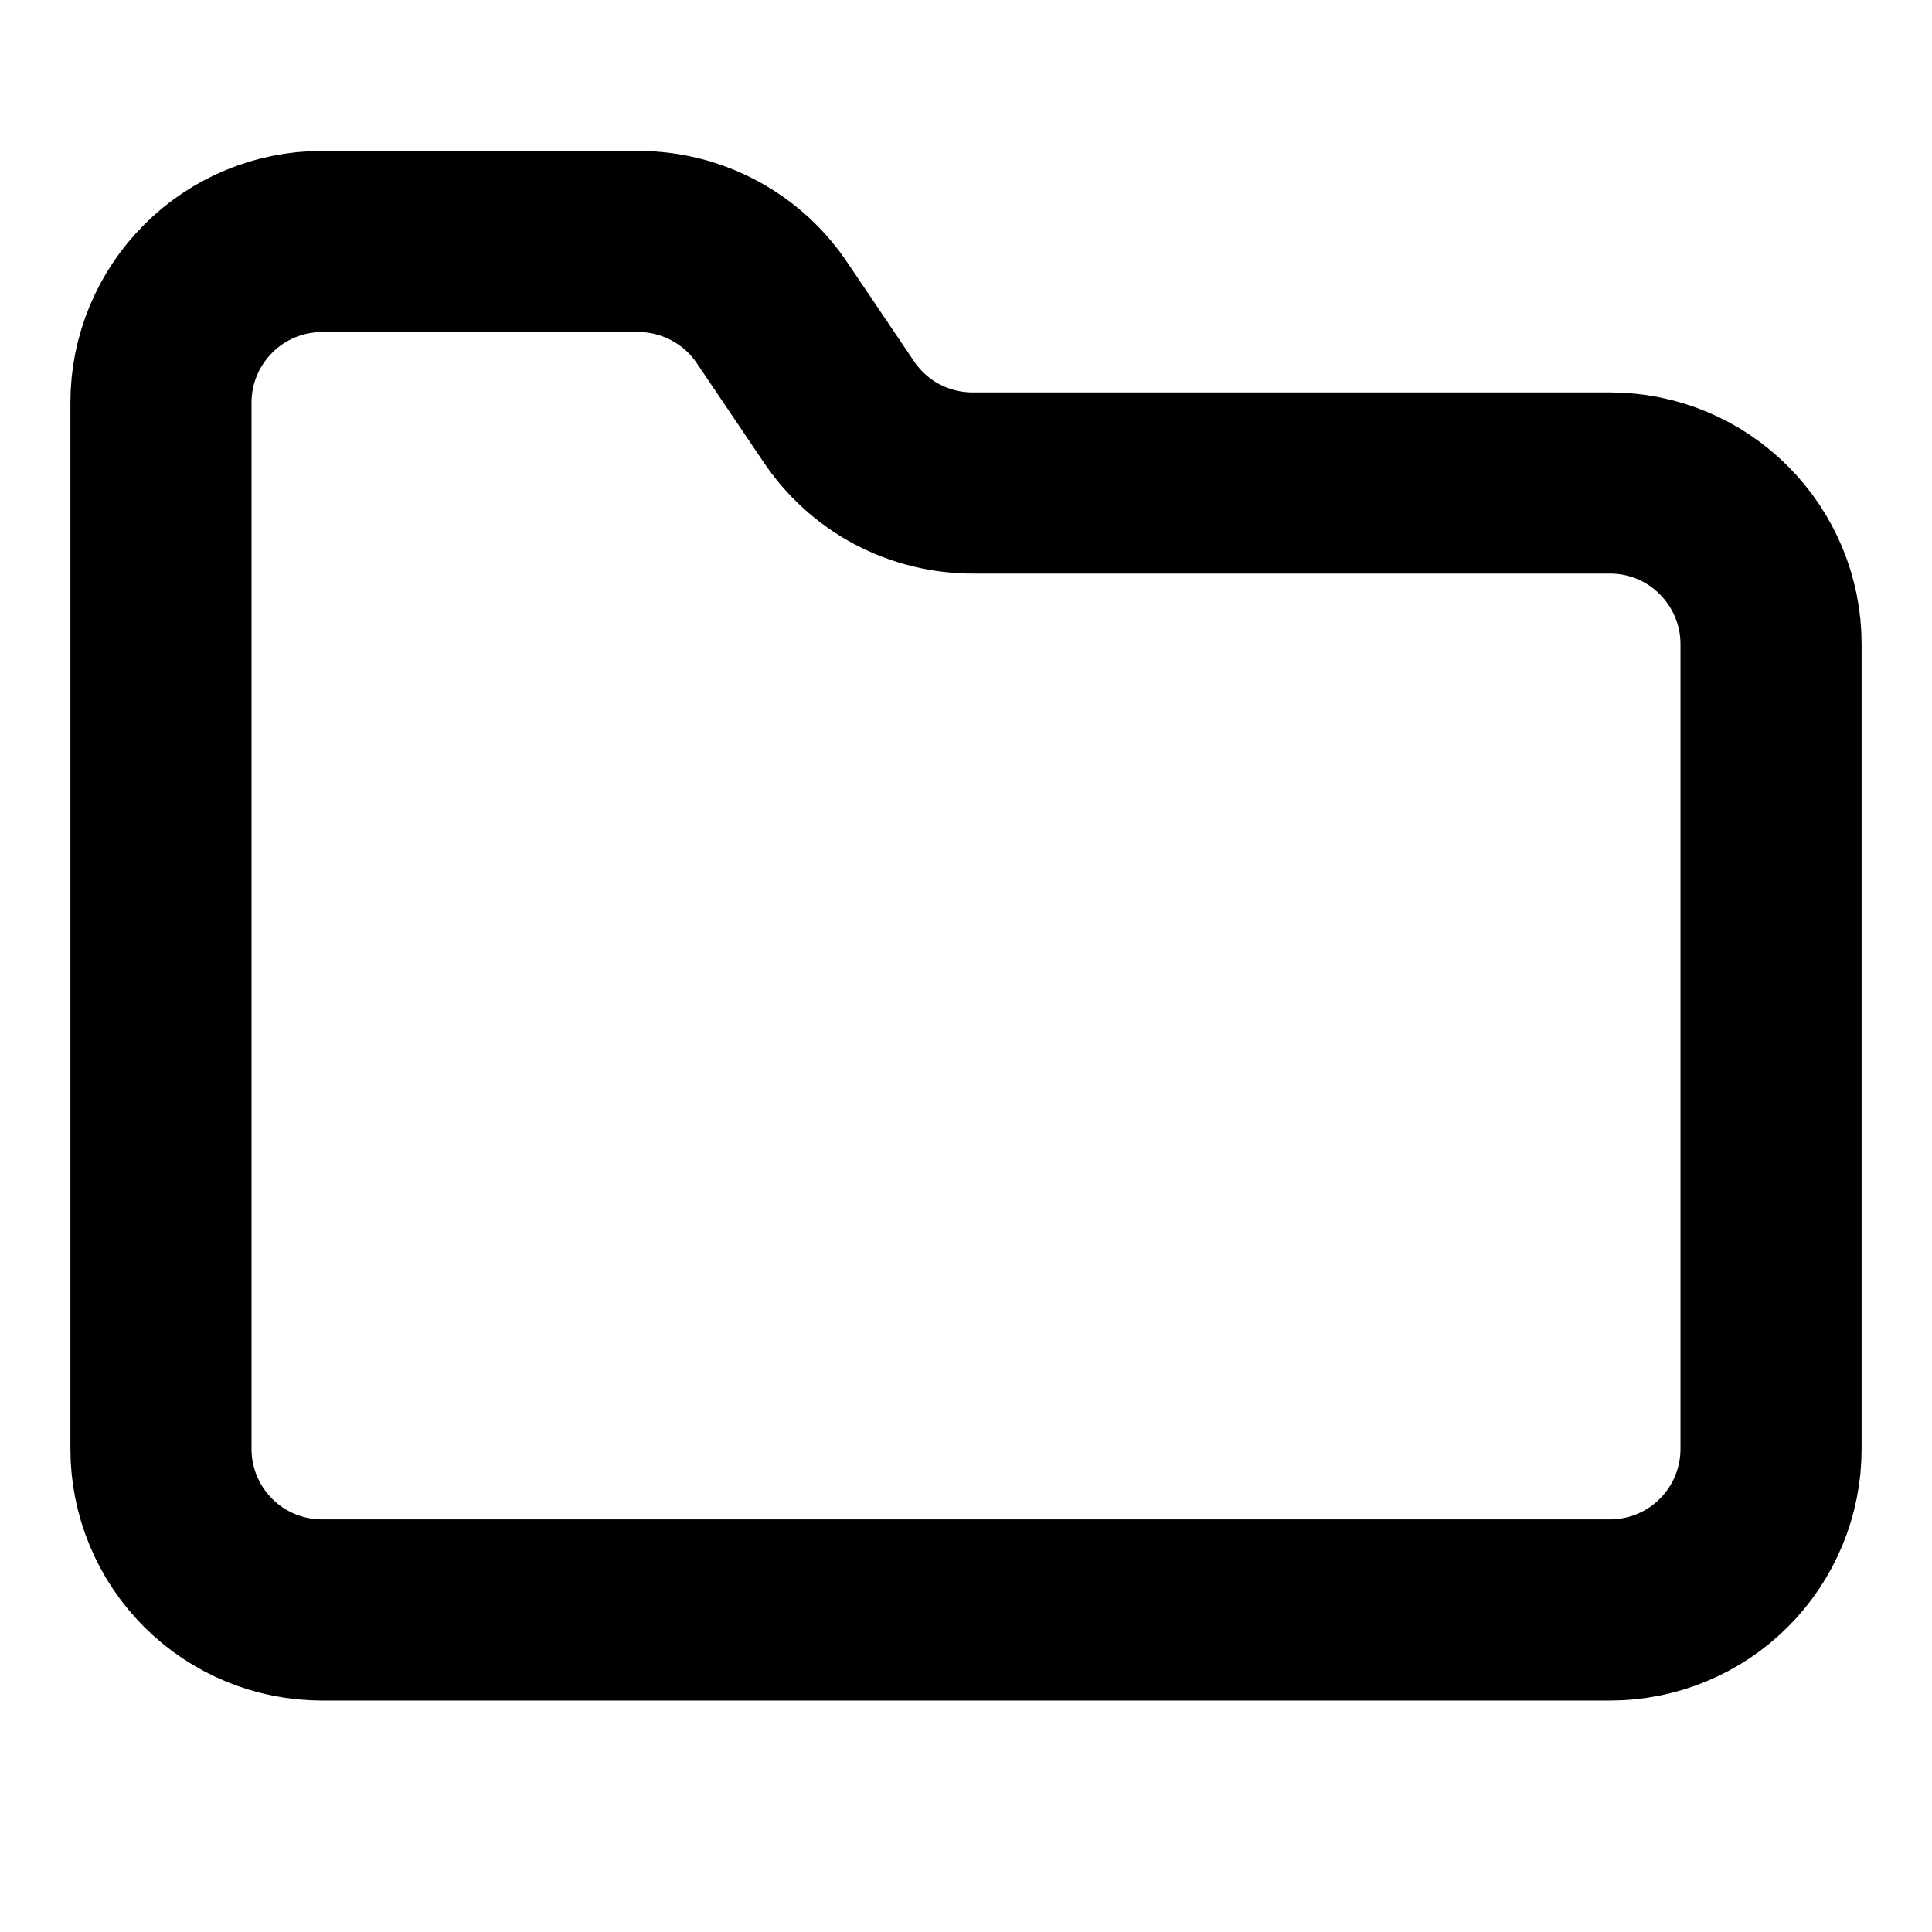
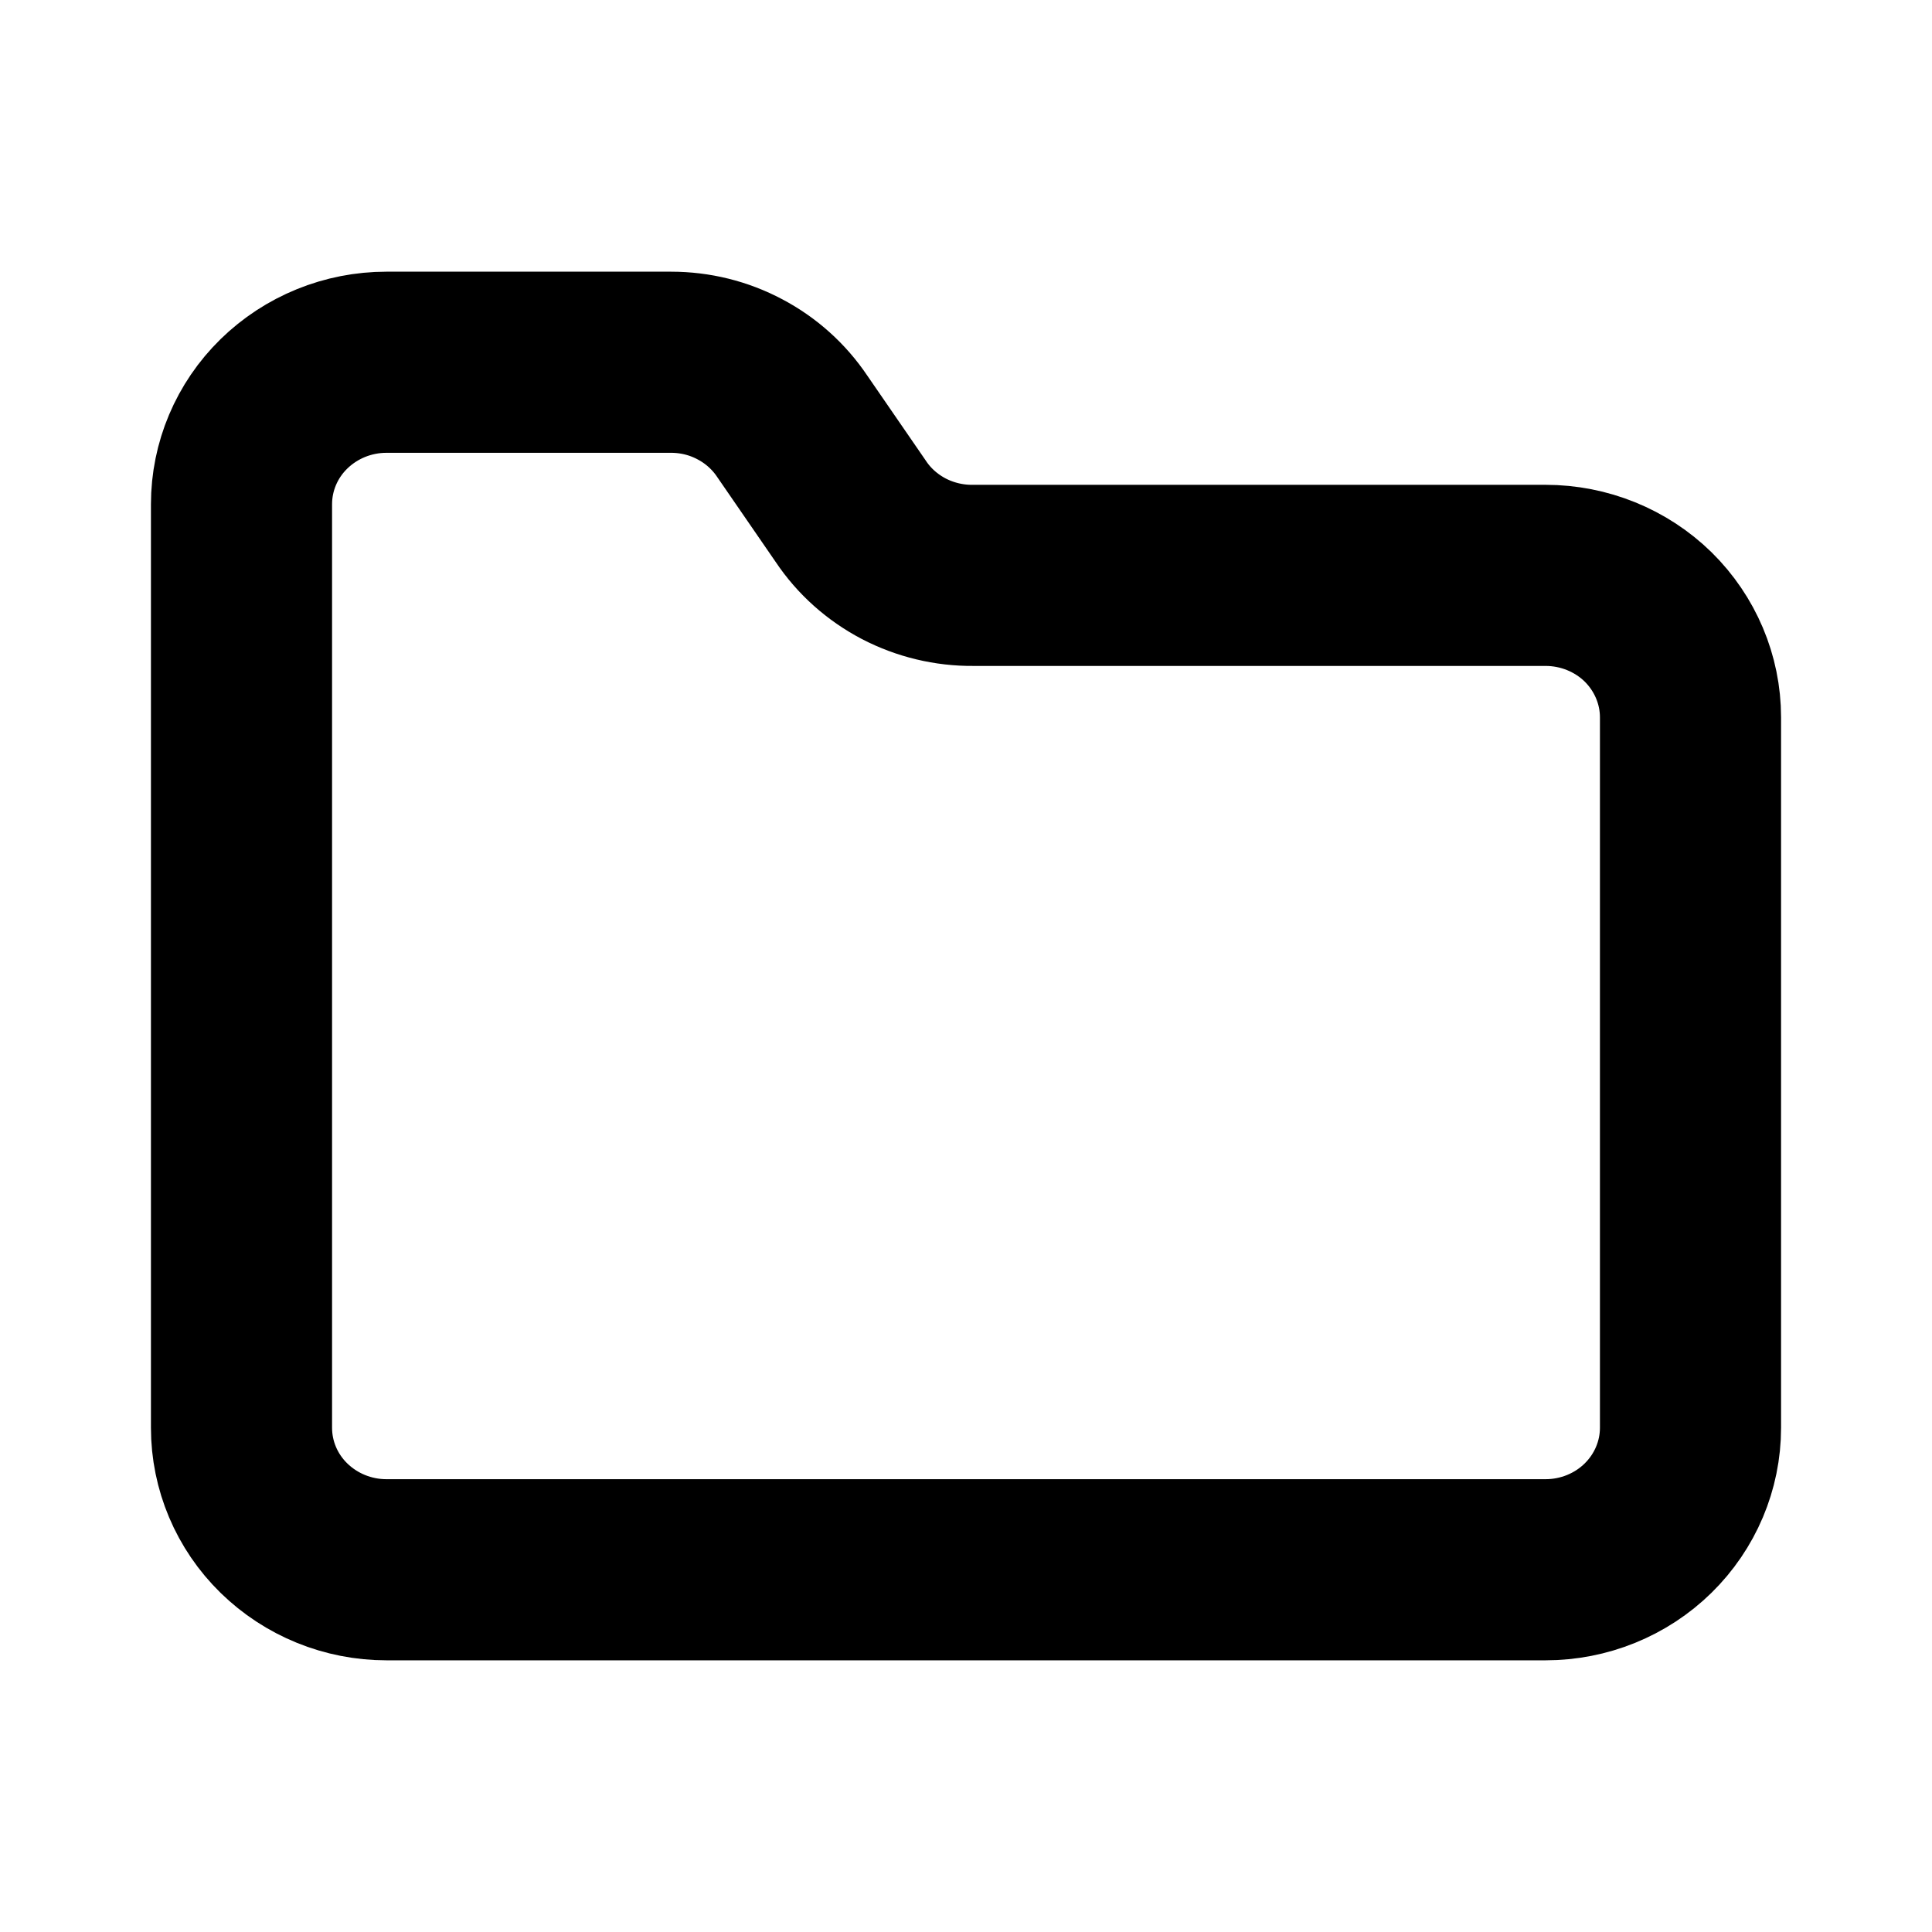
<svg xmlns="http://www.w3.org/2000/svg" width="16" height="16" viewBox="0 0 16 16" fill="none">
-   <path d="M13.333 13.333C13.687 13.333 14.026 13.193 14.276 12.943C14.526 12.693 14.667 12.354 14.667 12V5.333C14.667 4.98 14.526 4.641 14.276 4.391C14.026 4.14 13.687 4 13.333 4H8.067C7.844 4.002 7.624 3.948 7.427 3.844C7.23 3.739 7.063 3.586 6.94 3.4L6.4 2.6C6.279 2.416 6.113 2.264 5.919 2.16C5.725 2.055 5.507 2 5.287 2H2.667C2.313 2 1.974 2.14 1.724 2.391C1.474 2.641 1.333 2.98 1.333 3.333V12C1.333 12.354 1.474 12.693 1.724 12.943C1.974 13.193 2.313 13.333 2.667 13.333H13.333Z" stroke="black" stroke-width="1.5" stroke-linecap="round" stroke-linejoin="round" />
+   <path d="M12.8 13C13.118 13 13.424 12.876 13.649 12.655C13.873 12.435 14 12.136 14 11.824V5.941C14 5.629 13.873 5.33 13.649 5.109C13.424 4.889 13.118 4.765 12.8 4.765H8.06C7.859 4.767 7.661 4.719 7.484 4.627C7.307 4.534 7.156 4.4 7.046 4.235L6.56 3.529C6.451 3.367 6.302 3.233 6.127 3.141C5.952 3.048 5.757 3 5.558 3H3.2C2.882 3 2.577 3.124 2.351 3.345C2.126 3.565 2 3.864 2 4.176V11.824C2 12.136 2.126 12.435 2.351 12.655C2.577 12.876 2.882 13 3.2 13H12.8Z" stroke="black" stroke-width="1.5" stroke-linecap="round" stroke-linejoin="round" />
</svg>
